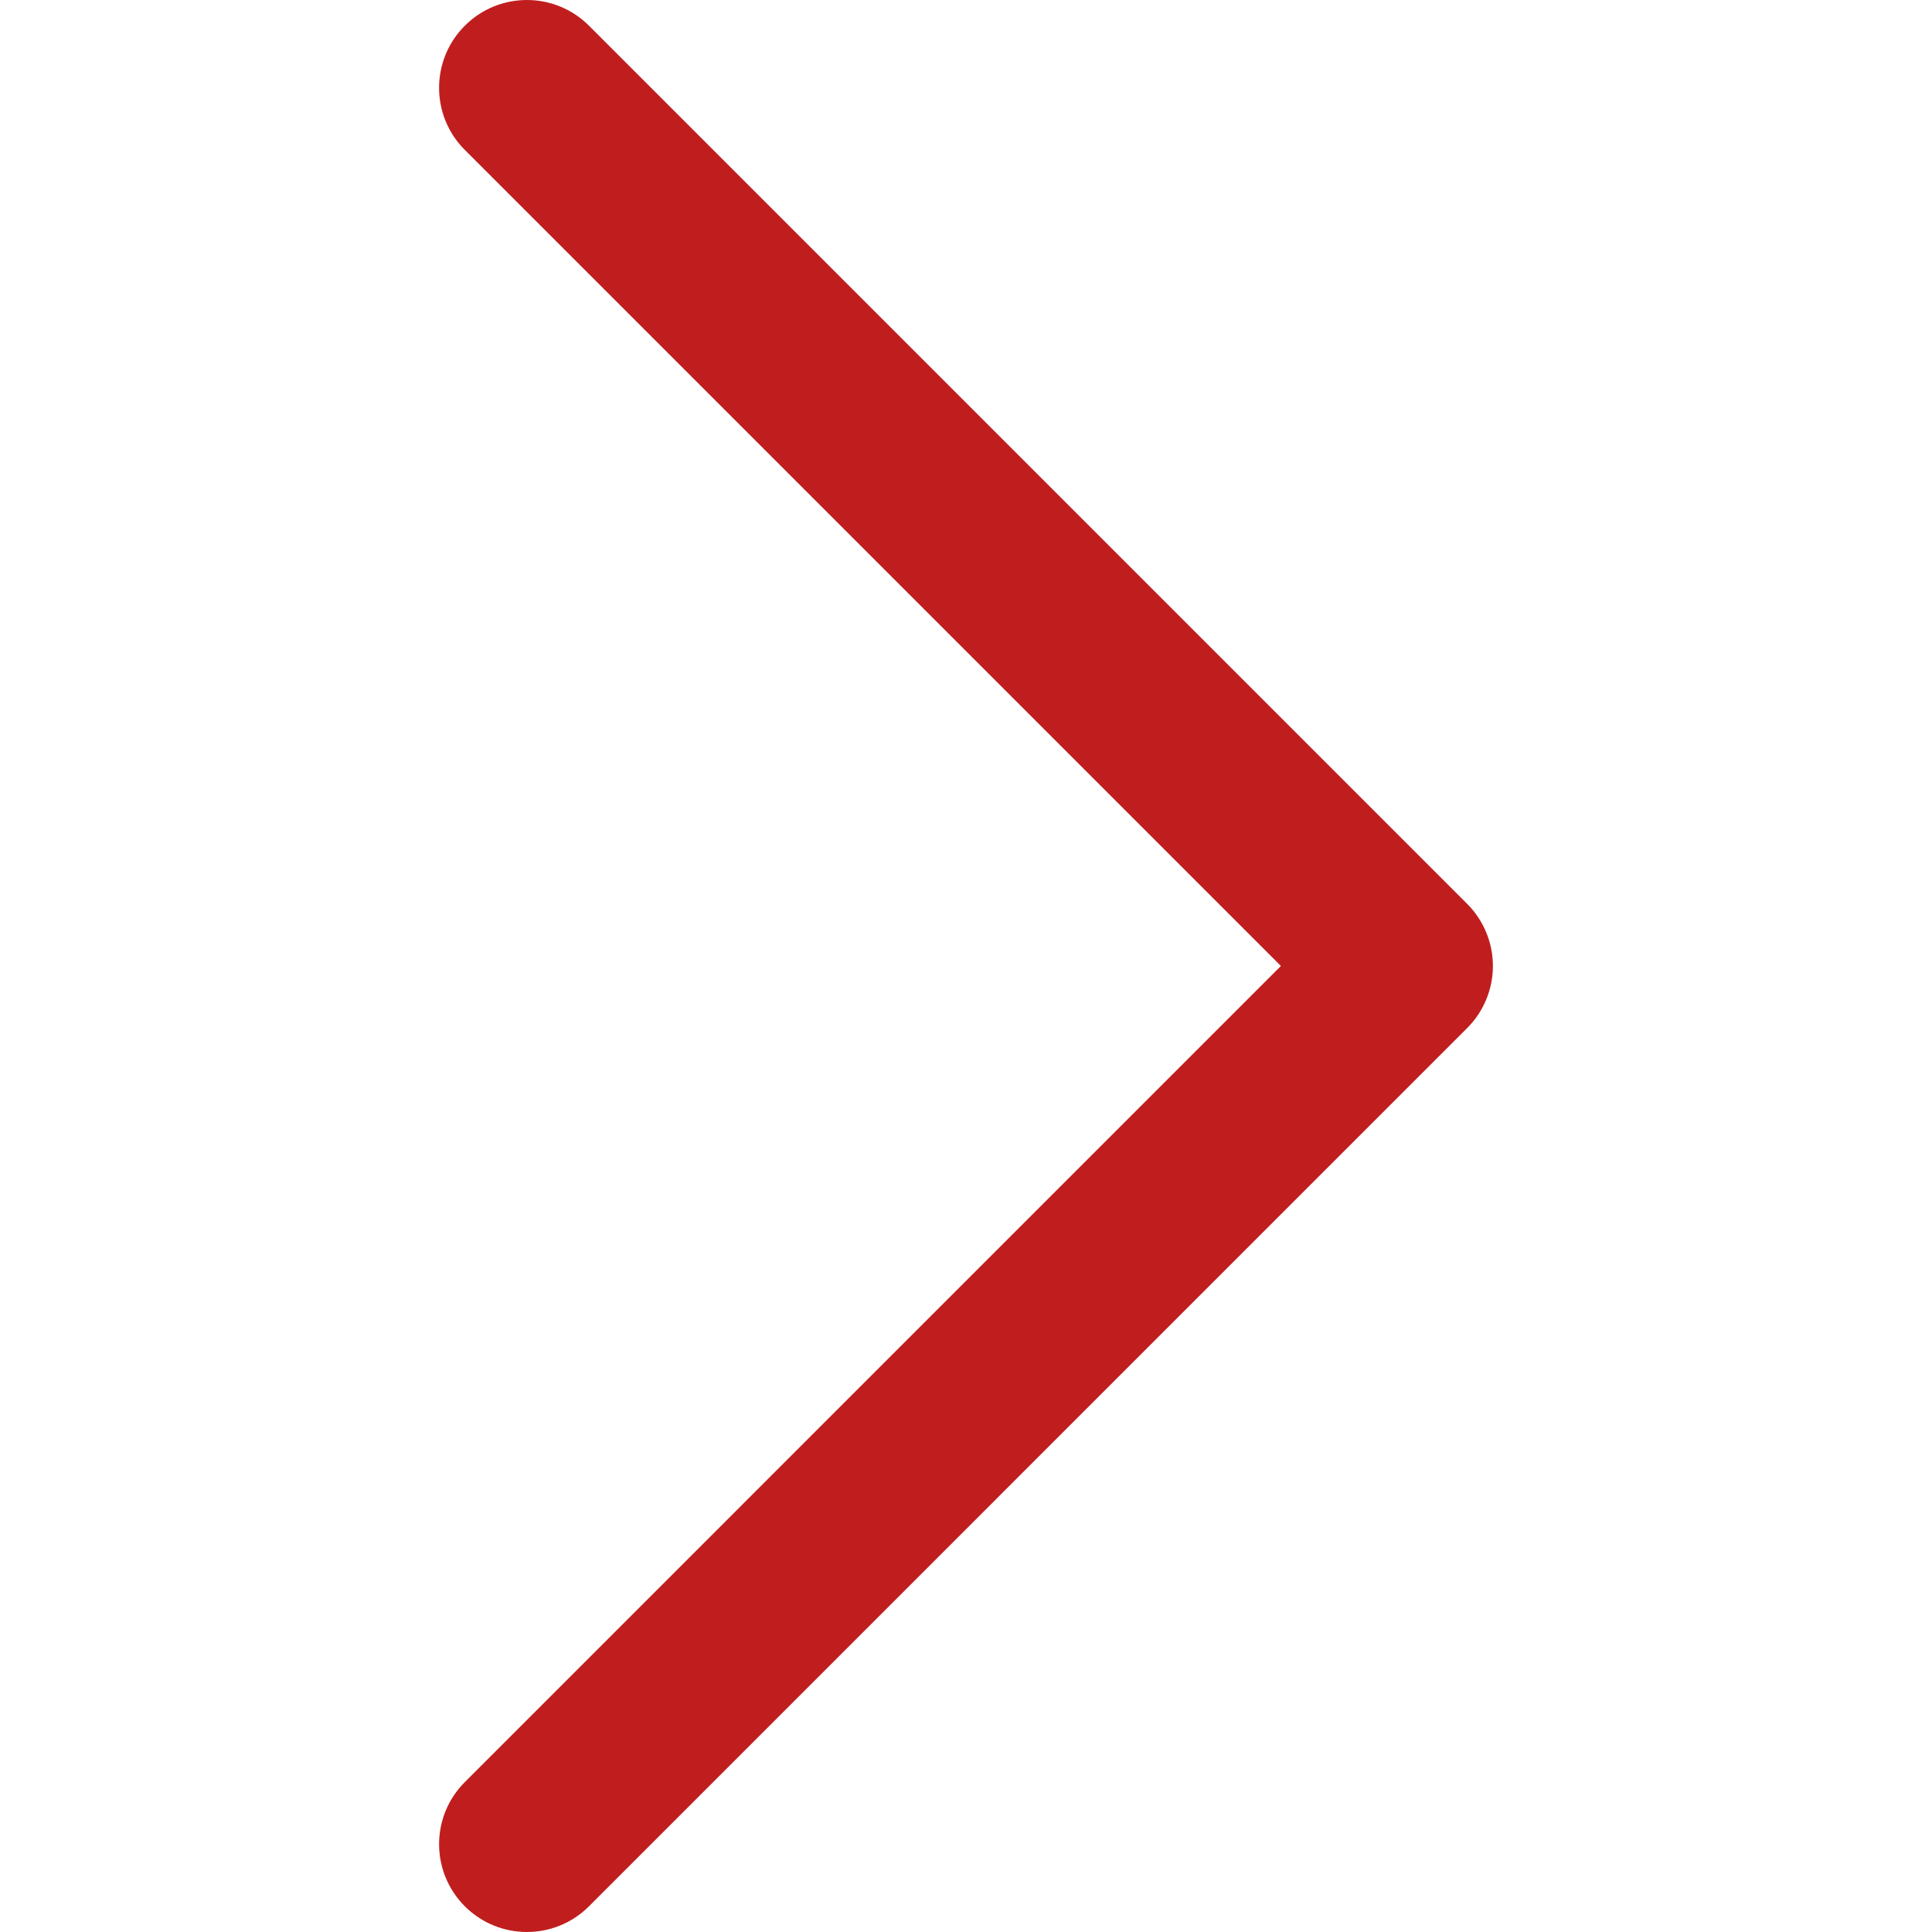
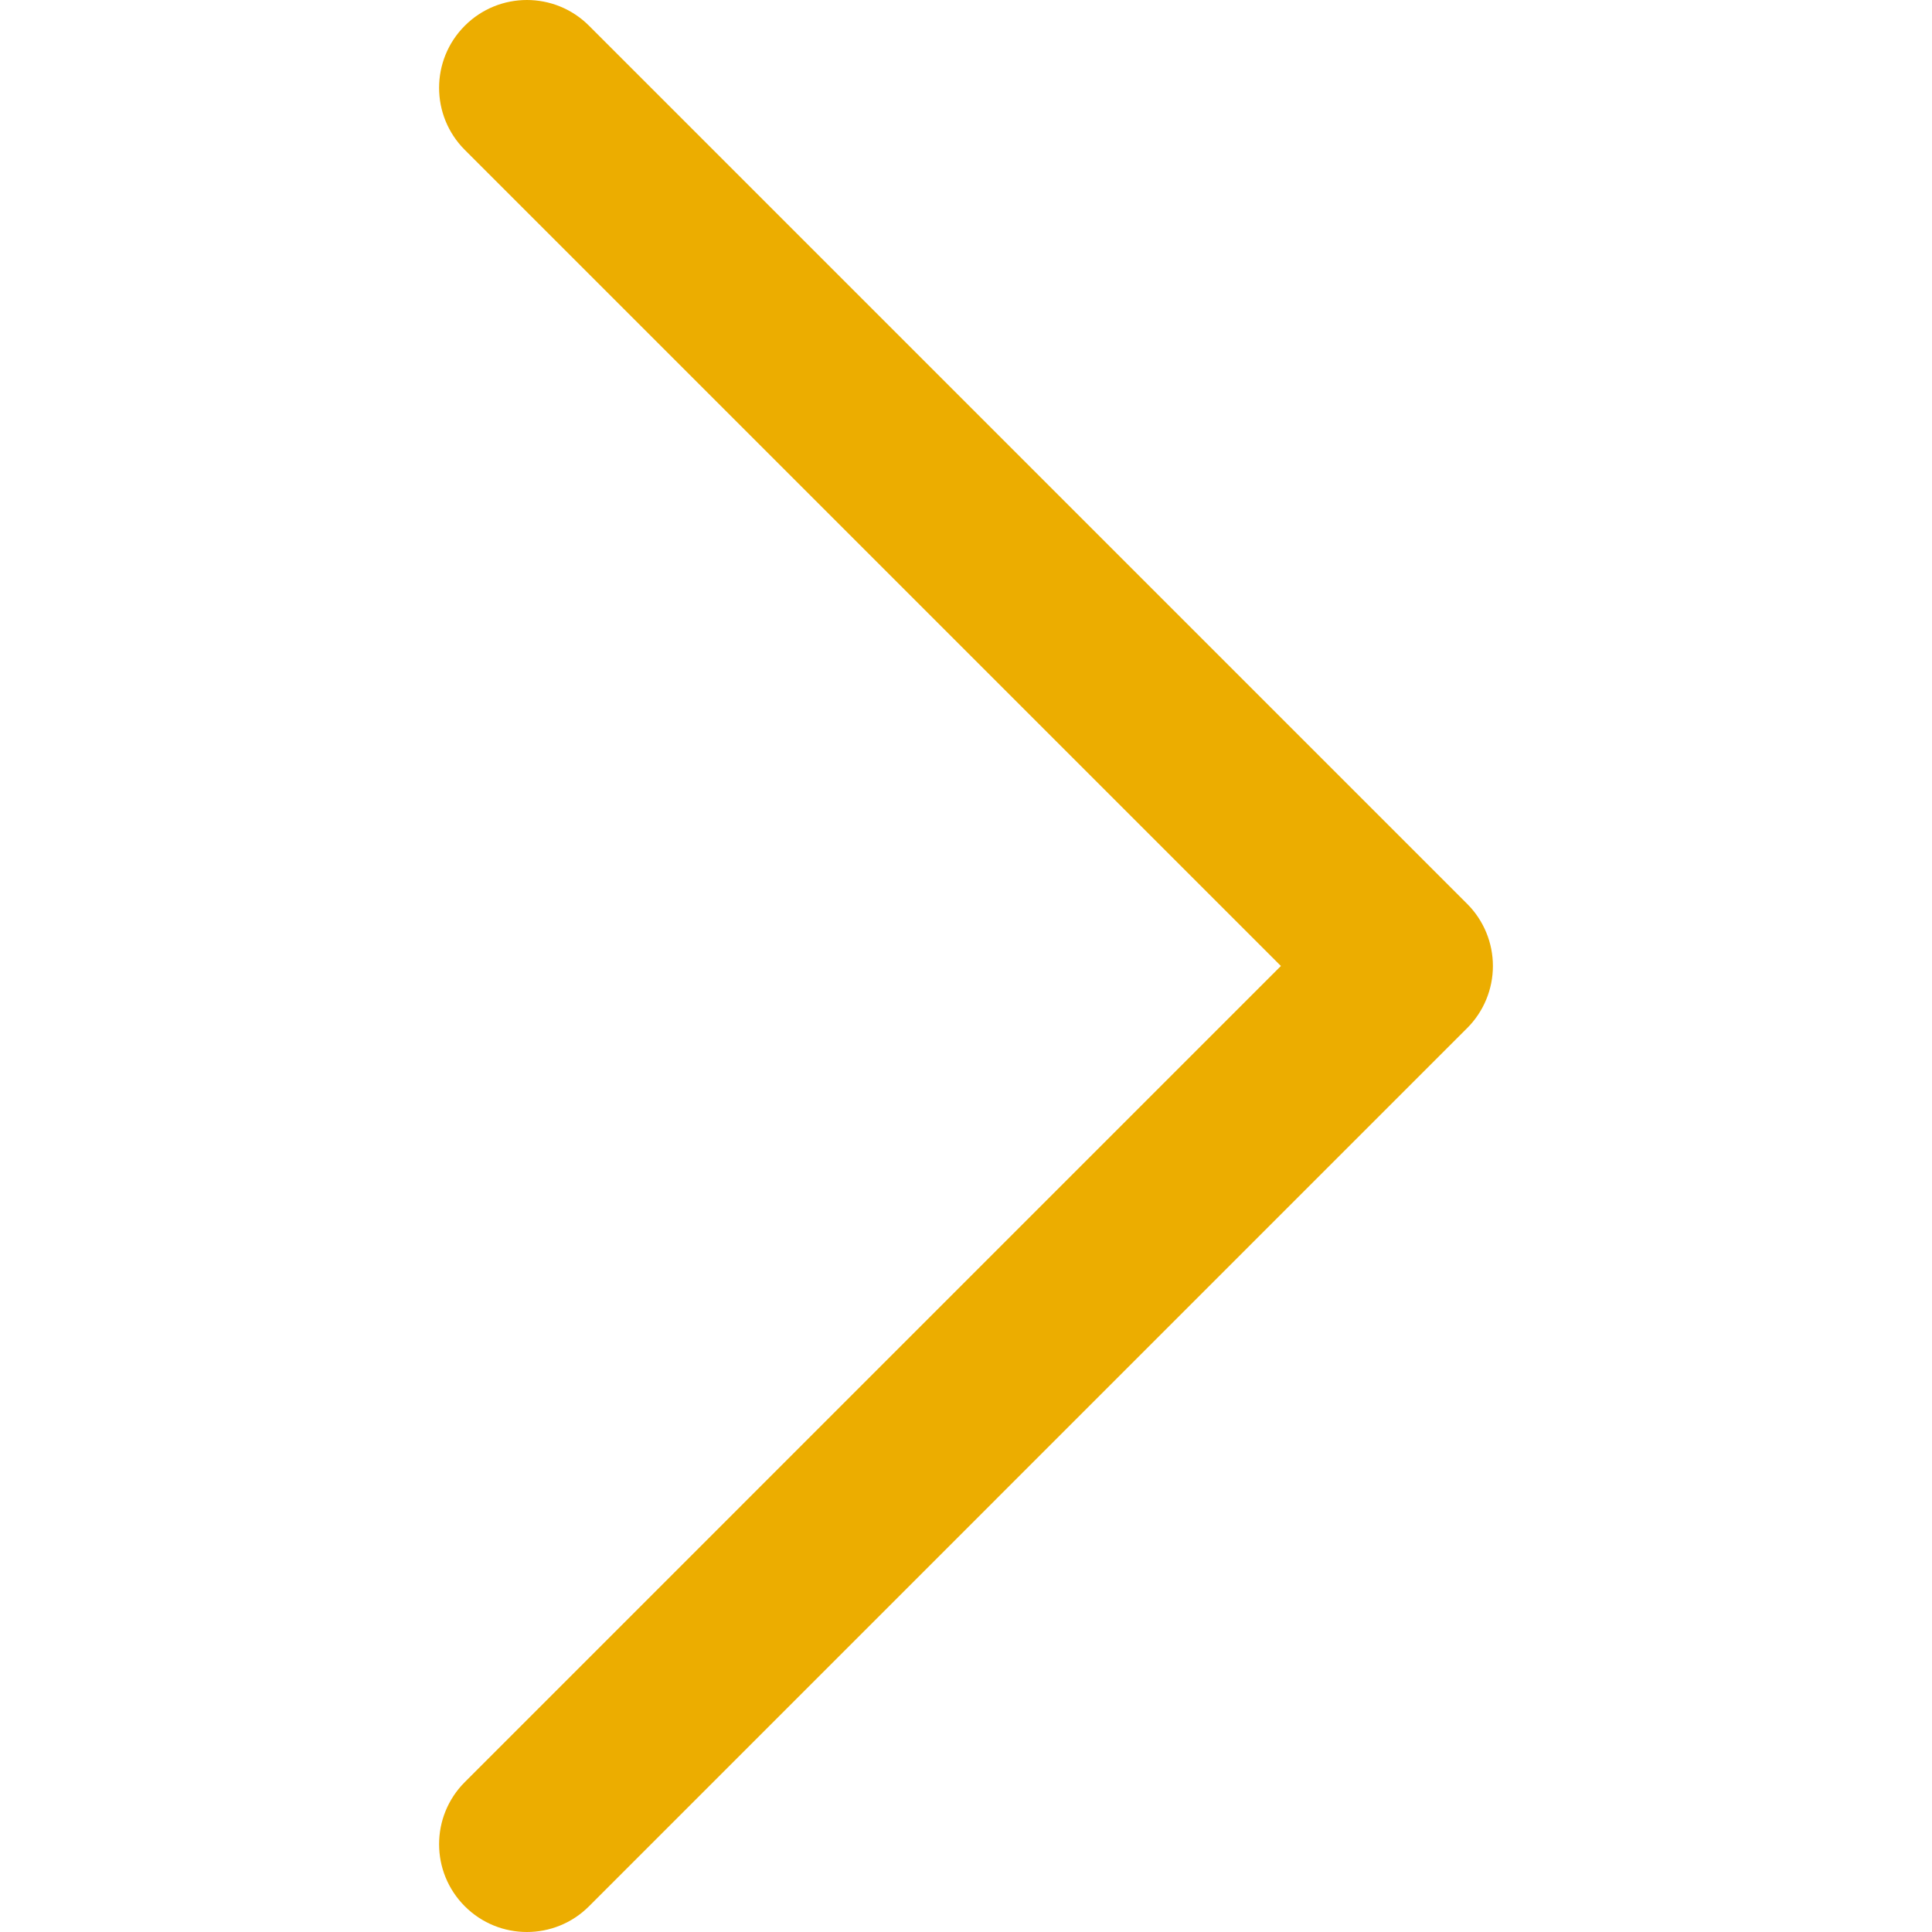
- <svg xmlns="http://www.w3.org/2000/svg" fill="#d6d6d6" height="800px" width="800px" version="1.1" id="Layer_1" viewBox="0 0 330 330">
-   <path id="XMLID_222_" d="M250.606,154.389l-150-149.996c-5.857-5.858-15.355-5.858-21.213,0.001 c-5.857,5.858-5.857,15.355,0.001,21.213l139.393,139.39L79.393,304.394c-5.857,5.858-5.857,15.355,0.001,21.213 C82.322,328.536,86.161,330,90,330s7.678-1.464,10.607-4.394l149.999-150.004c2.814-2.813,4.394-6.628,4.394-10.606 C255,161.018,253.42,157.202,250.606,154.389z" style="fill:rgb(192, 30, 30);" />
+ <svg xmlns="http://www.w3.org/2000/svg" fill="rgb(236, 173, 0)" height="800px" width="800px" version="1.1" id="Layer_1" viewBox="0 0 330 330">
+   <path id="XMLID_222_" d="M250.606,154.389l-150-149.996c-5.857-5.858-15.355-5.858-21.213,0.001 c-5.857,5.858-5.857,15.355,0.001,21.213l139.393,139.39L79.393,304.394c-5.857,5.858-5.857,15.355,0.001,21.213 C82.322,328.536,86.161,330,90,330s7.678-1.464,10.607-4.394l149.999-150.004c2.814-2.813,4.394-6.628,4.394-10.606 C255,161.018,253.42,157.202,250.606,154.389z" style="fill:rgb(236, 173, 0);" />
</svg>
